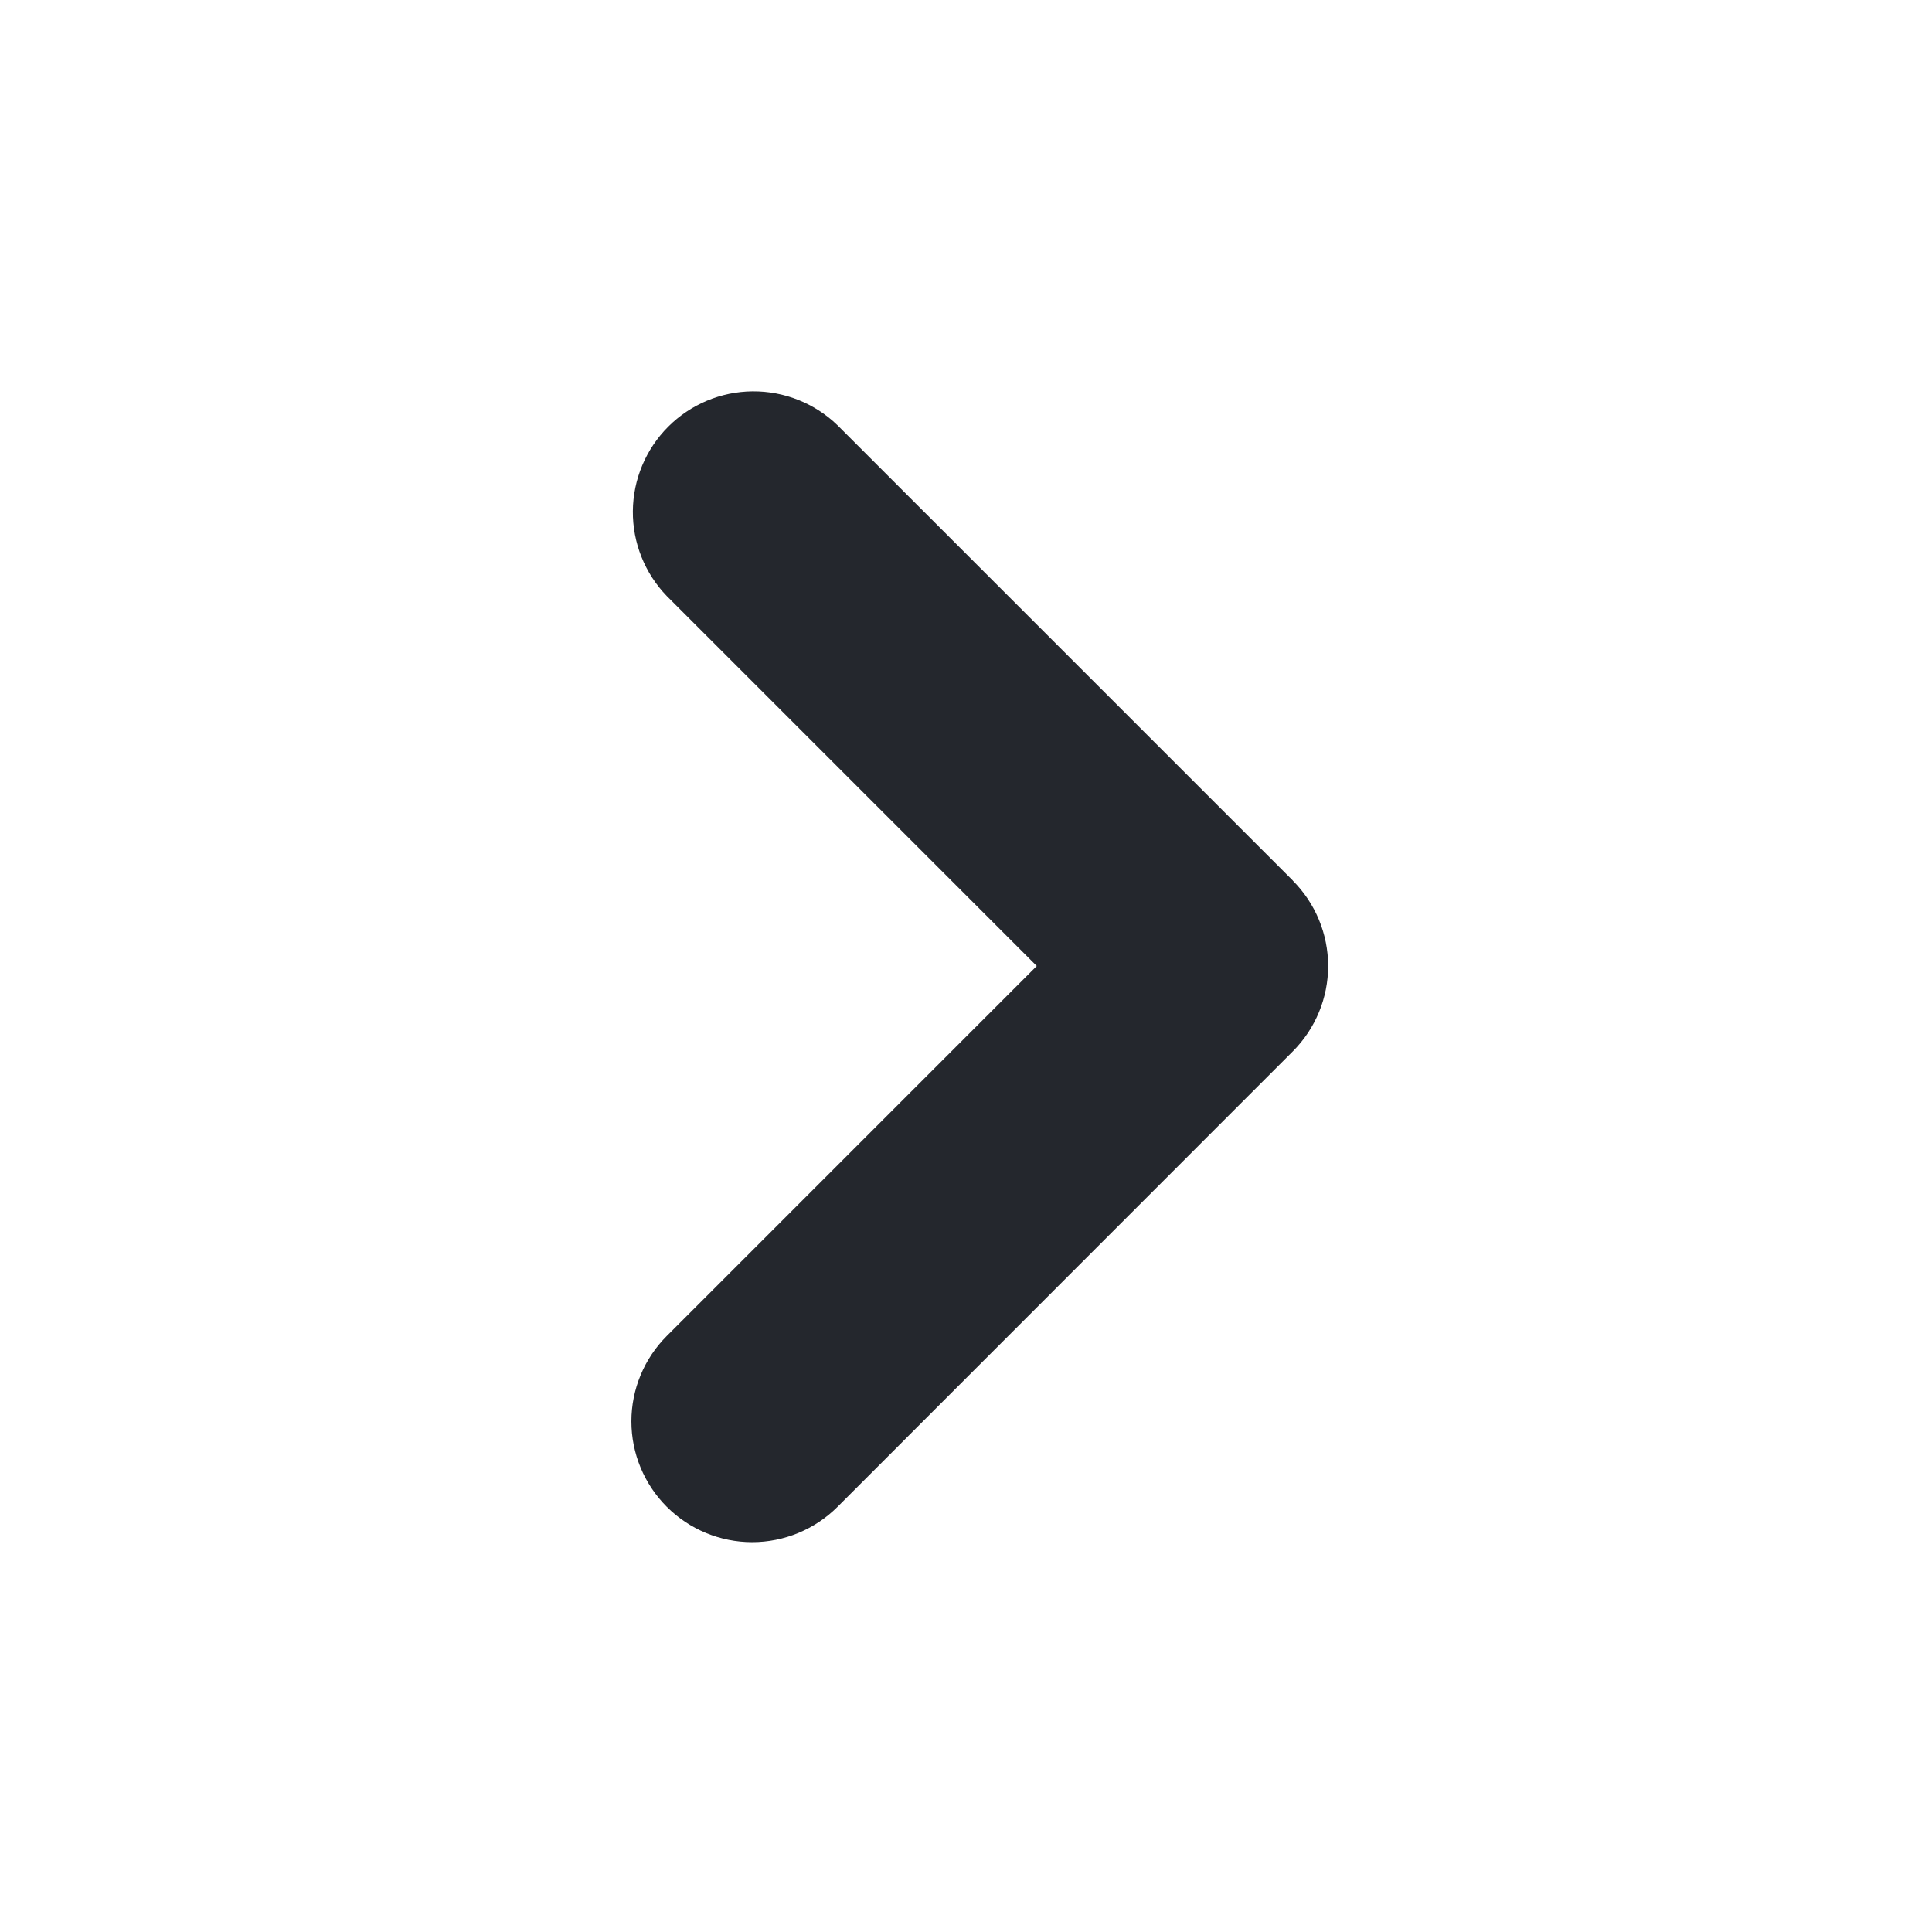
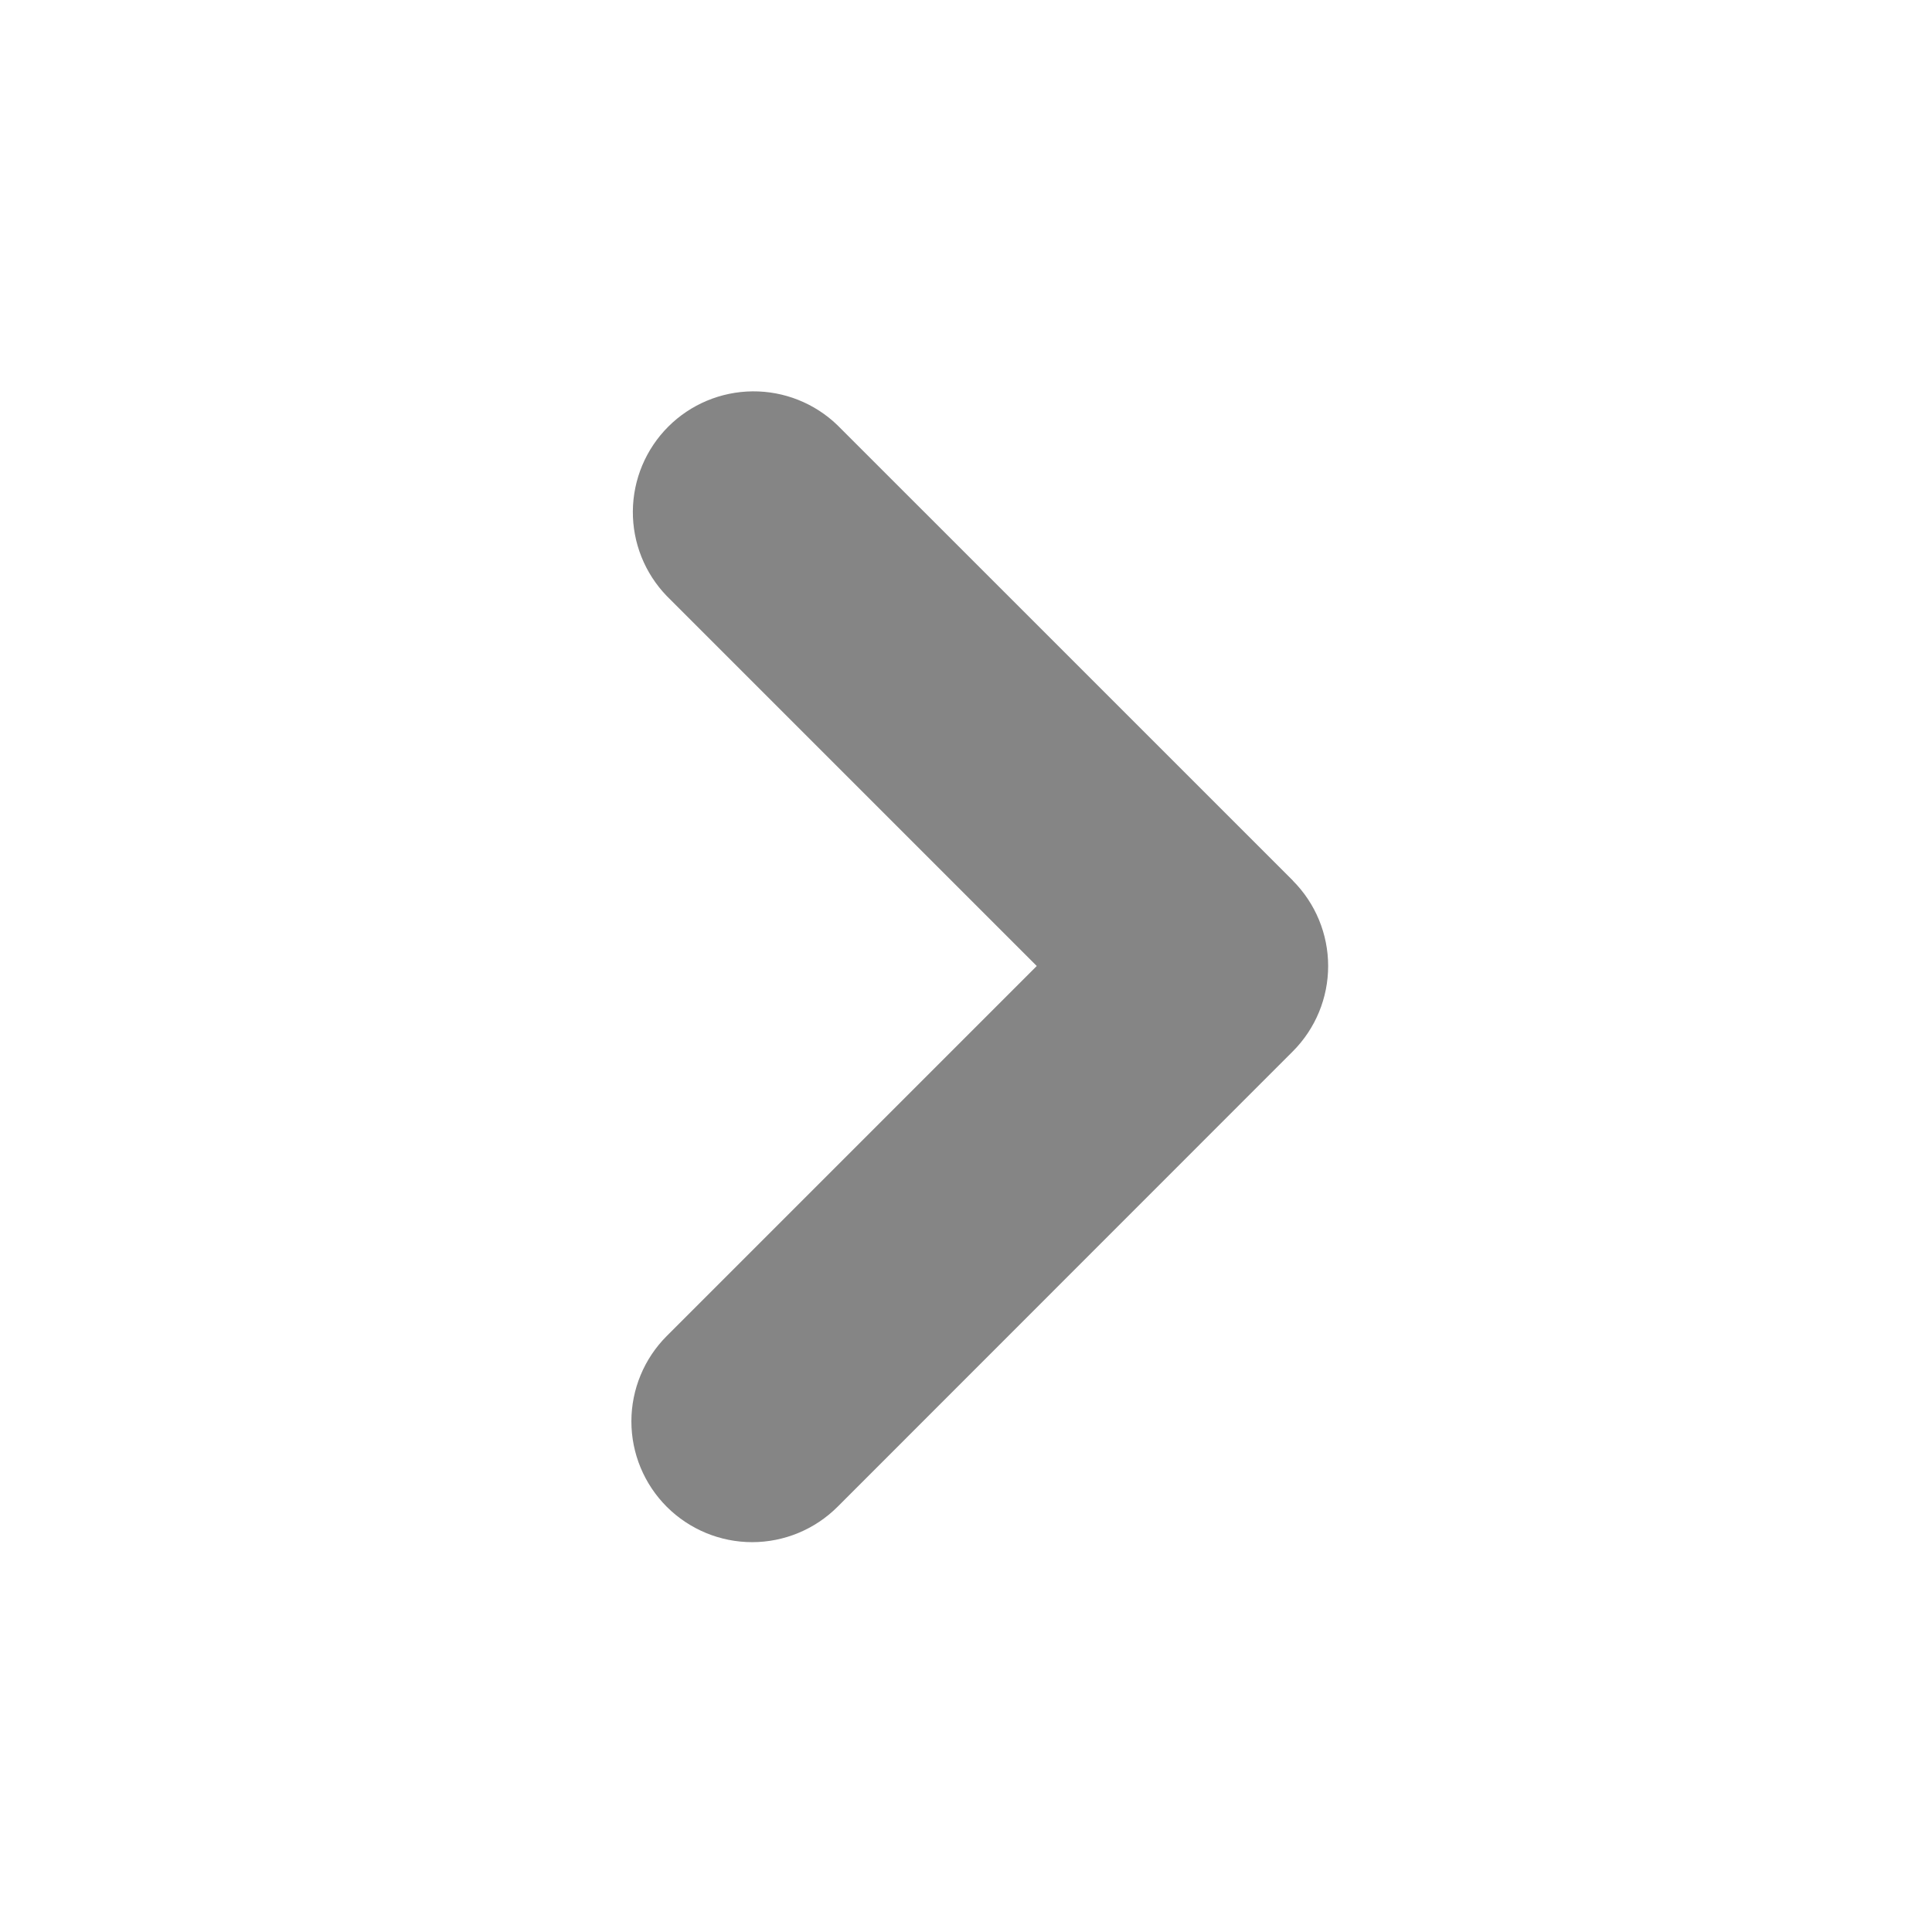
<svg xmlns="http://www.w3.org/2000/svg" width="87" height="87" viewBox="0 0 87 87" fill="none">
  <g id="rightButton">
-     <path id="Vector" fill-rule="evenodd" clip-rule="evenodd" d="M58.218 39.657C59.236 40.677 59.808 42.059 59.808 43.5C59.808 44.941 59.236 46.323 58.218 47.343L37.715 67.853C36.694 68.872 35.311 69.445 33.869 69.445C32.427 69.444 31.044 68.871 30.024 67.851C29.005 66.831 28.432 65.448 28.432 64.005C28.433 62.563 29.006 61.18 30.026 60.16L46.686 43.5L30.026 26.84C29.035 25.814 28.486 24.441 28.498 23.015C28.51 21.59 29.081 20.226 30.088 19.217C31.096 18.208 32.46 17.636 33.885 17.623C35.311 17.61 36.685 18.157 37.711 19.147L58.221 39.654L58.218 39.657Z" fill="#24272D" />
+     <path id="Vector" fill-rule="evenodd" clip-rule="evenodd" d="M58.218 39.657C59.236 40.677 59.808 42.059 59.808 43.5C59.808 44.941 59.236 46.323 58.218 47.343L37.715 67.853C36.694 68.872 35.311 69.445 33.869 69.445C32.427 69.444 31.044 68.871 30.024 67.851C29.005 66.831 28.432 65.448 28.432 64.005C28.433 62.563 29.006 61.18 30.026 60.16L46.686 43.5L30.026 26.84C29.035 25.814 28.486 24.441 28.498 23.015C28.51 21.59 29.081 20.226 30.088 19.217C31.096 18.208 32.46 17.636 33.885 17.623C35.311 17.61 36.685 18.157 37.711 19.147L58.221 39.654L58.218 39.657Z" fill="#858585" />
  </g>
</svg>
